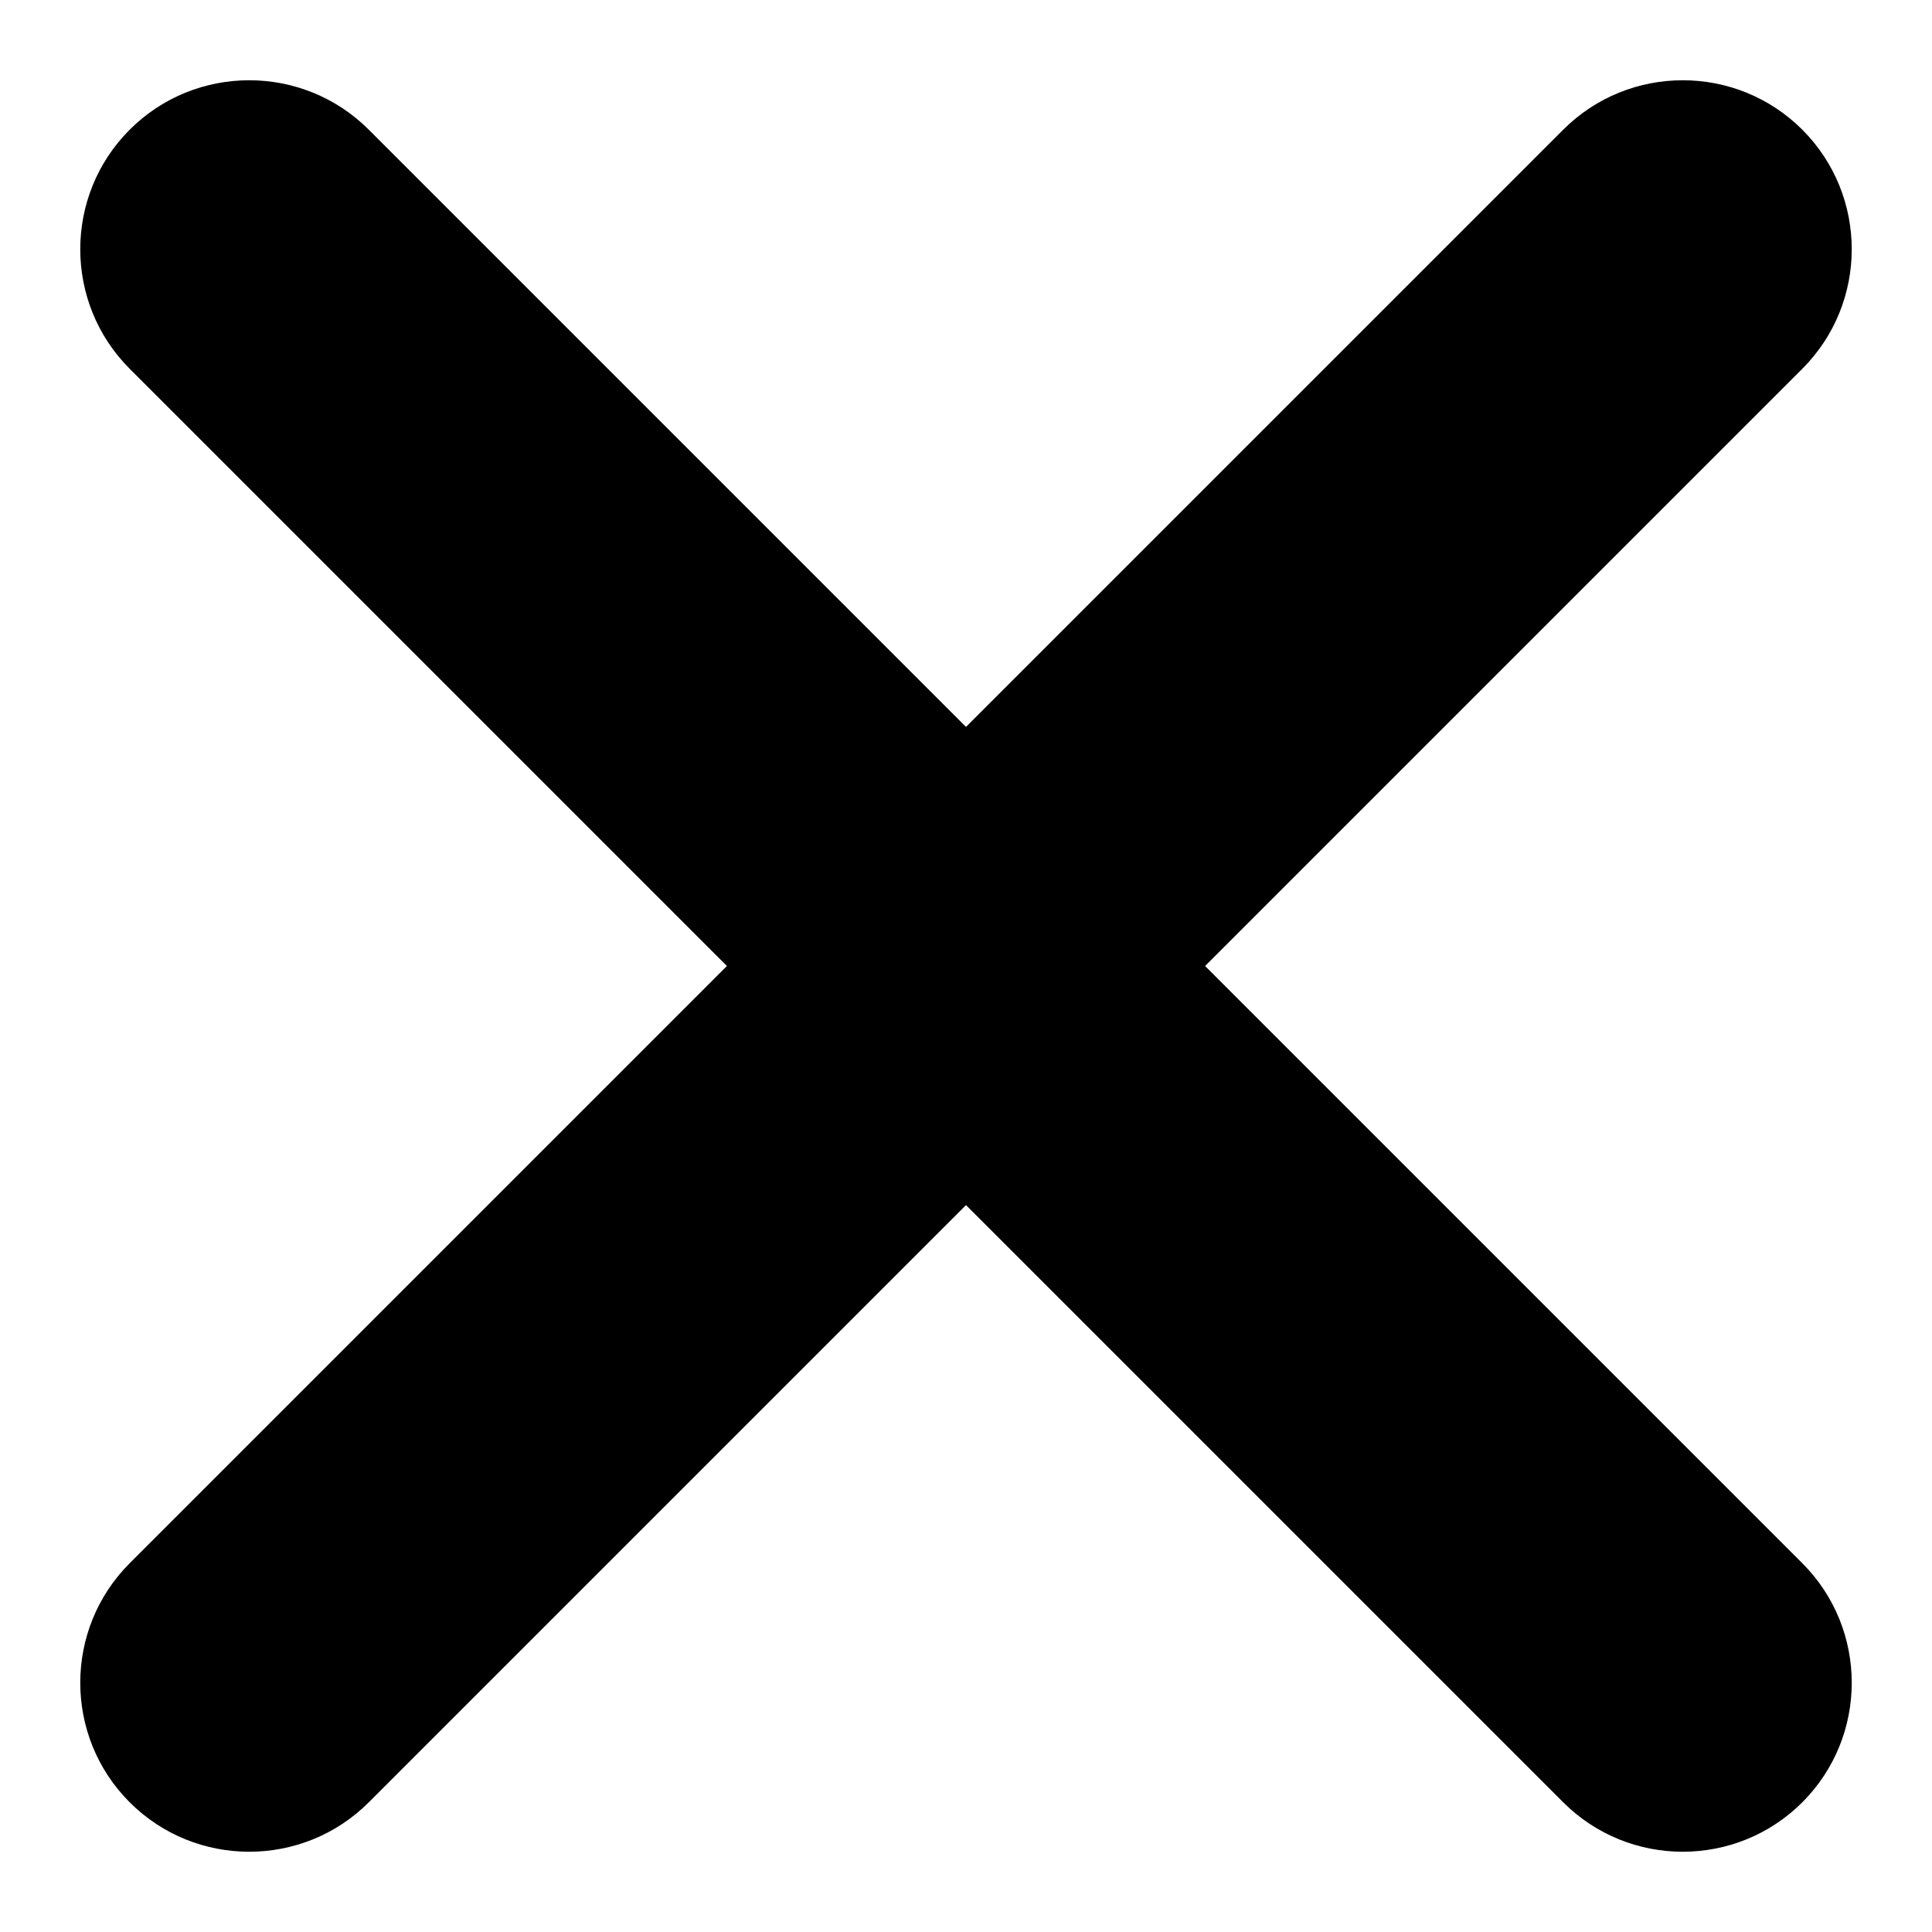
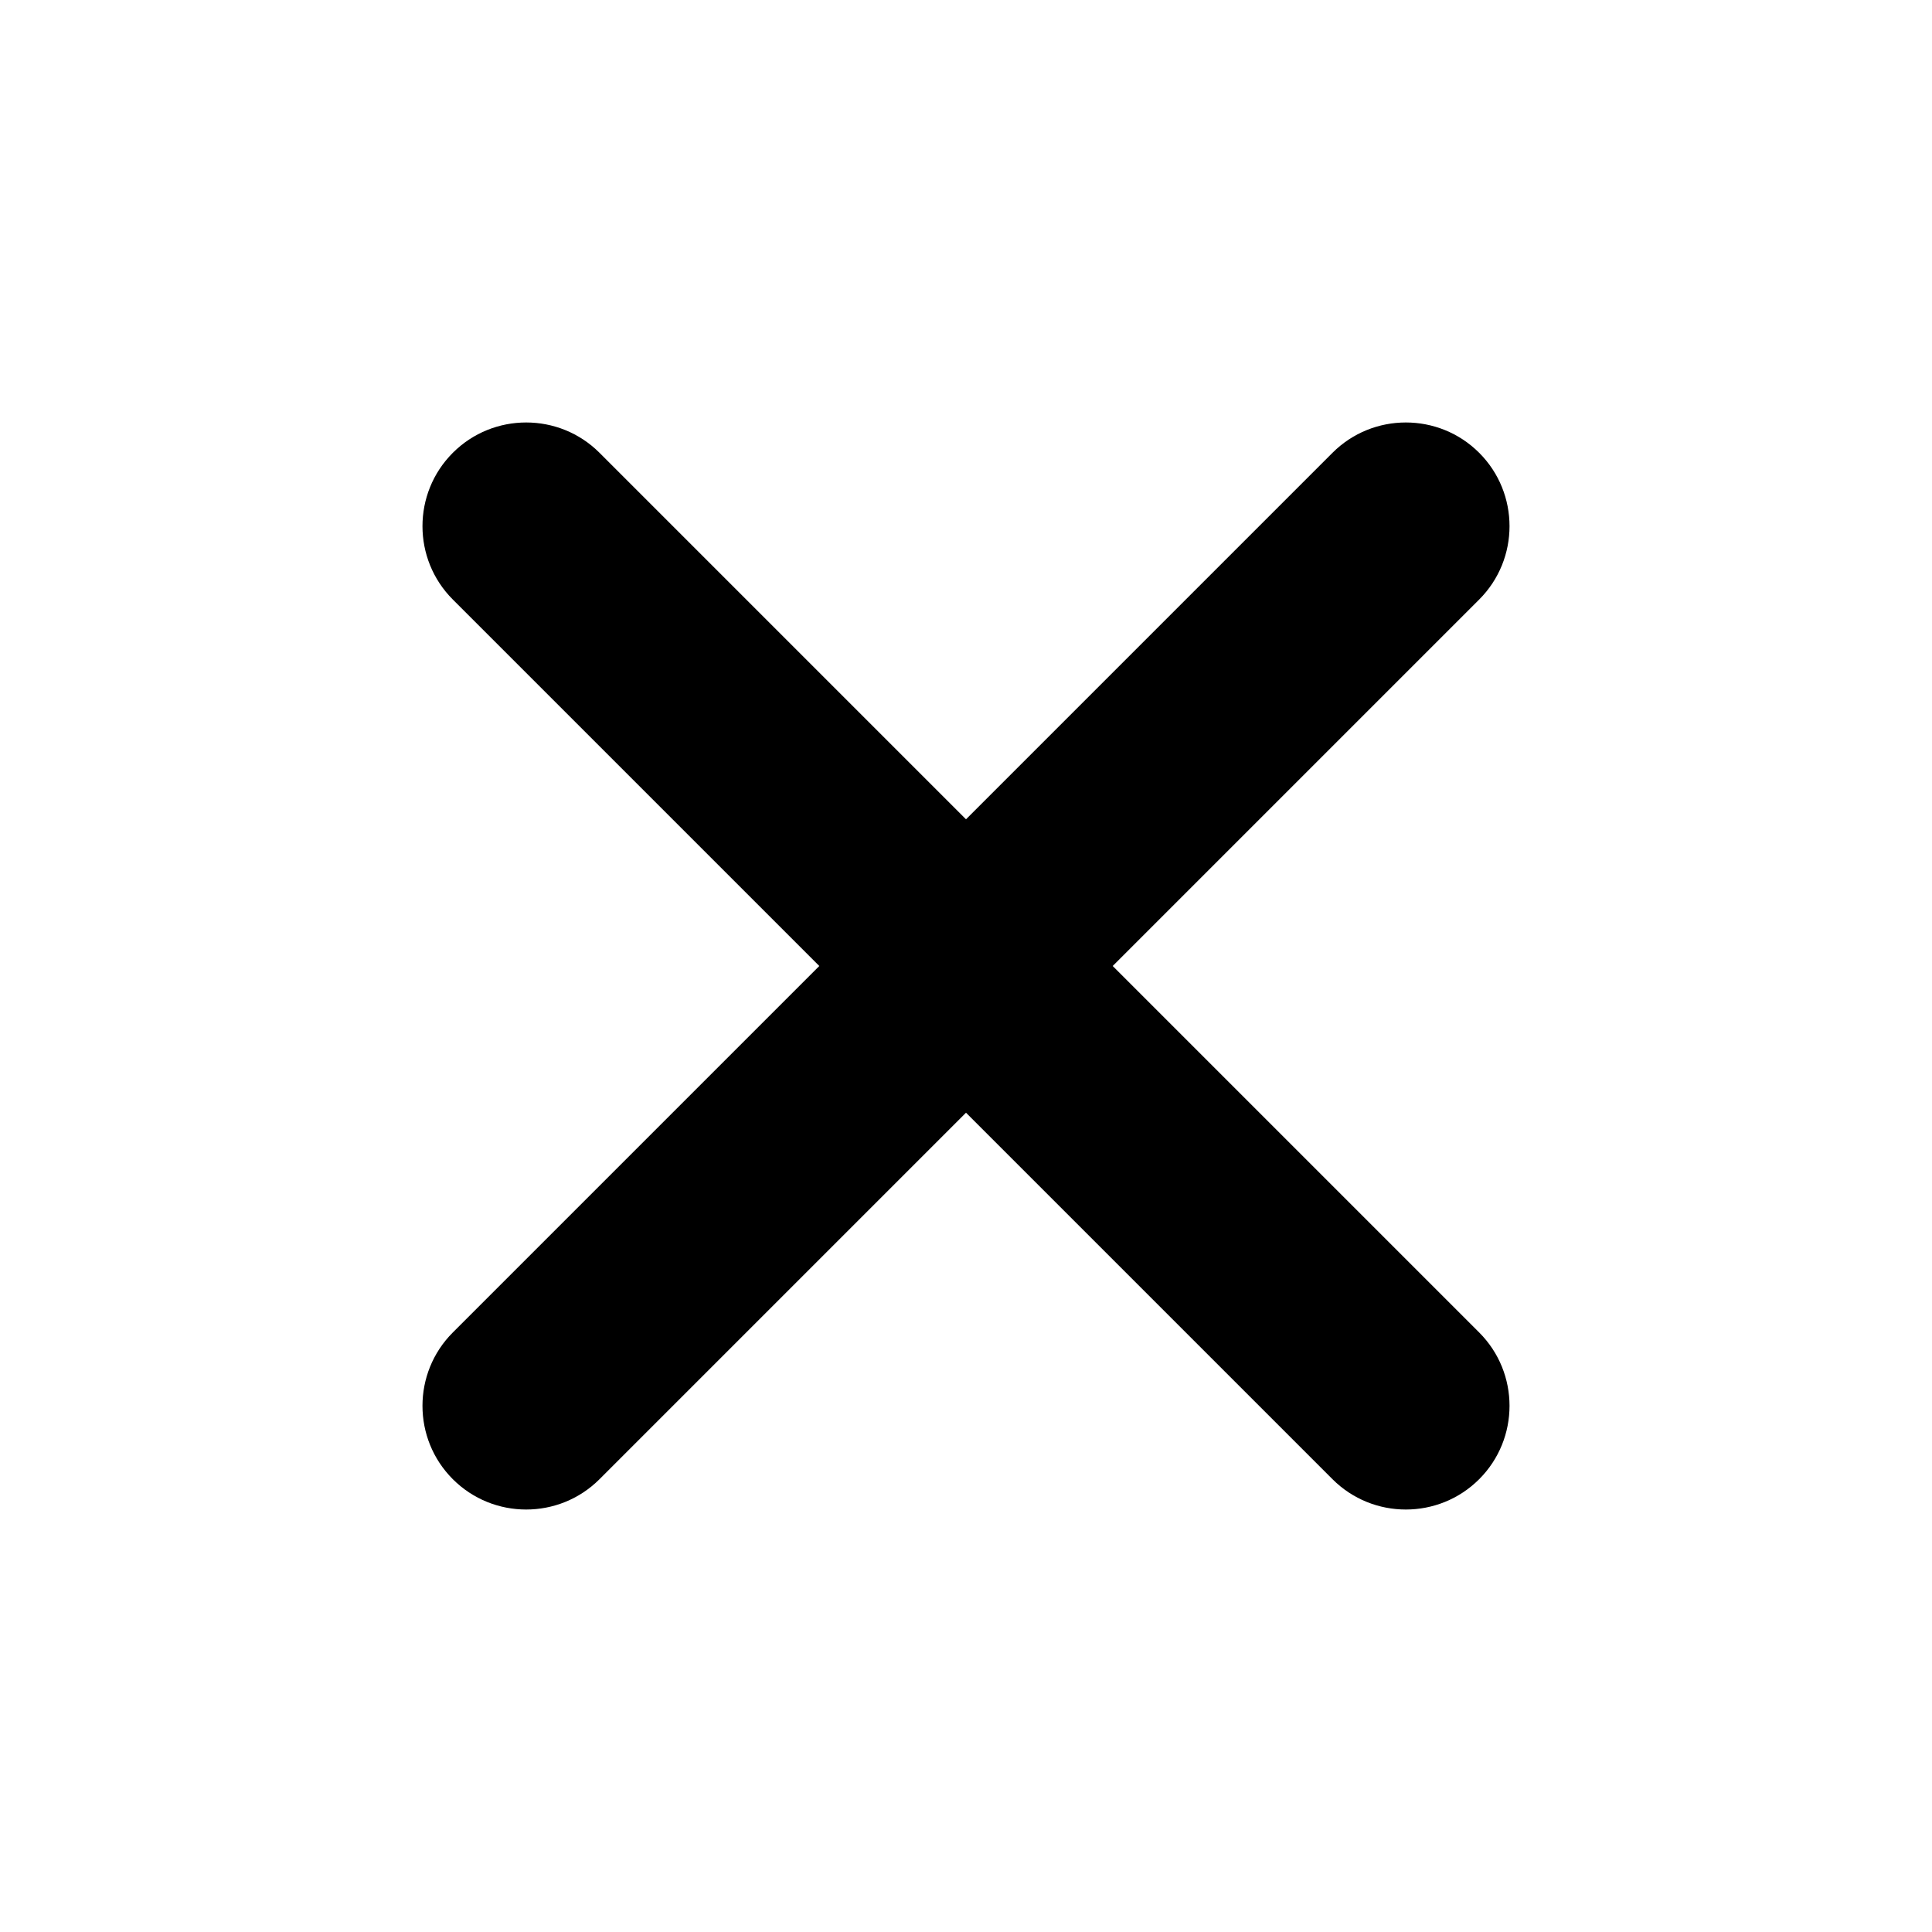
<svg xmlns="http://www.w3.org/2000/svg" viewBox="0 0 24 24" fill="none">
-   <g transform="matrix(1.222222 0 0 1.222222 -2.666667 -2.666667)">
-     <g transform="matrix(2 0 0 2 0 0)">
+   <g transform="matrix(1.5 0 0 1.5 3 3)">
+     <g id="é¢å+ »è¿åº¦-å¡«åæ¶è´§å°å">
      <g id="Frame">
        <path id="Vector" d="M1.75 10.25C1.415 9.915 1.415 9.37 1.75 9.035L4.785 6L1.75 2.965C1.415 2.63 1.415 2.085 1.75 1.75C2.085 1.415 2.63 1.415 2.965 1.75L6 4.785L9.035 1.75C9.37 1.415 9.915 1.415 10.25 1.75C10.585 2.085 10.585 2.63 10.25 2.965L7.215 6L10.25 9.035C10.585 9.37 10.585 9.915 10.25 10.25C9.915 10.585 9.37 10.585 9.035 10.25L6 7.215L2.965 10.25C2.63 10.585 2.085 10.585 1.75 10.25Z" fill="black" />
      </g>
    </g>
  </g>
</svg>
